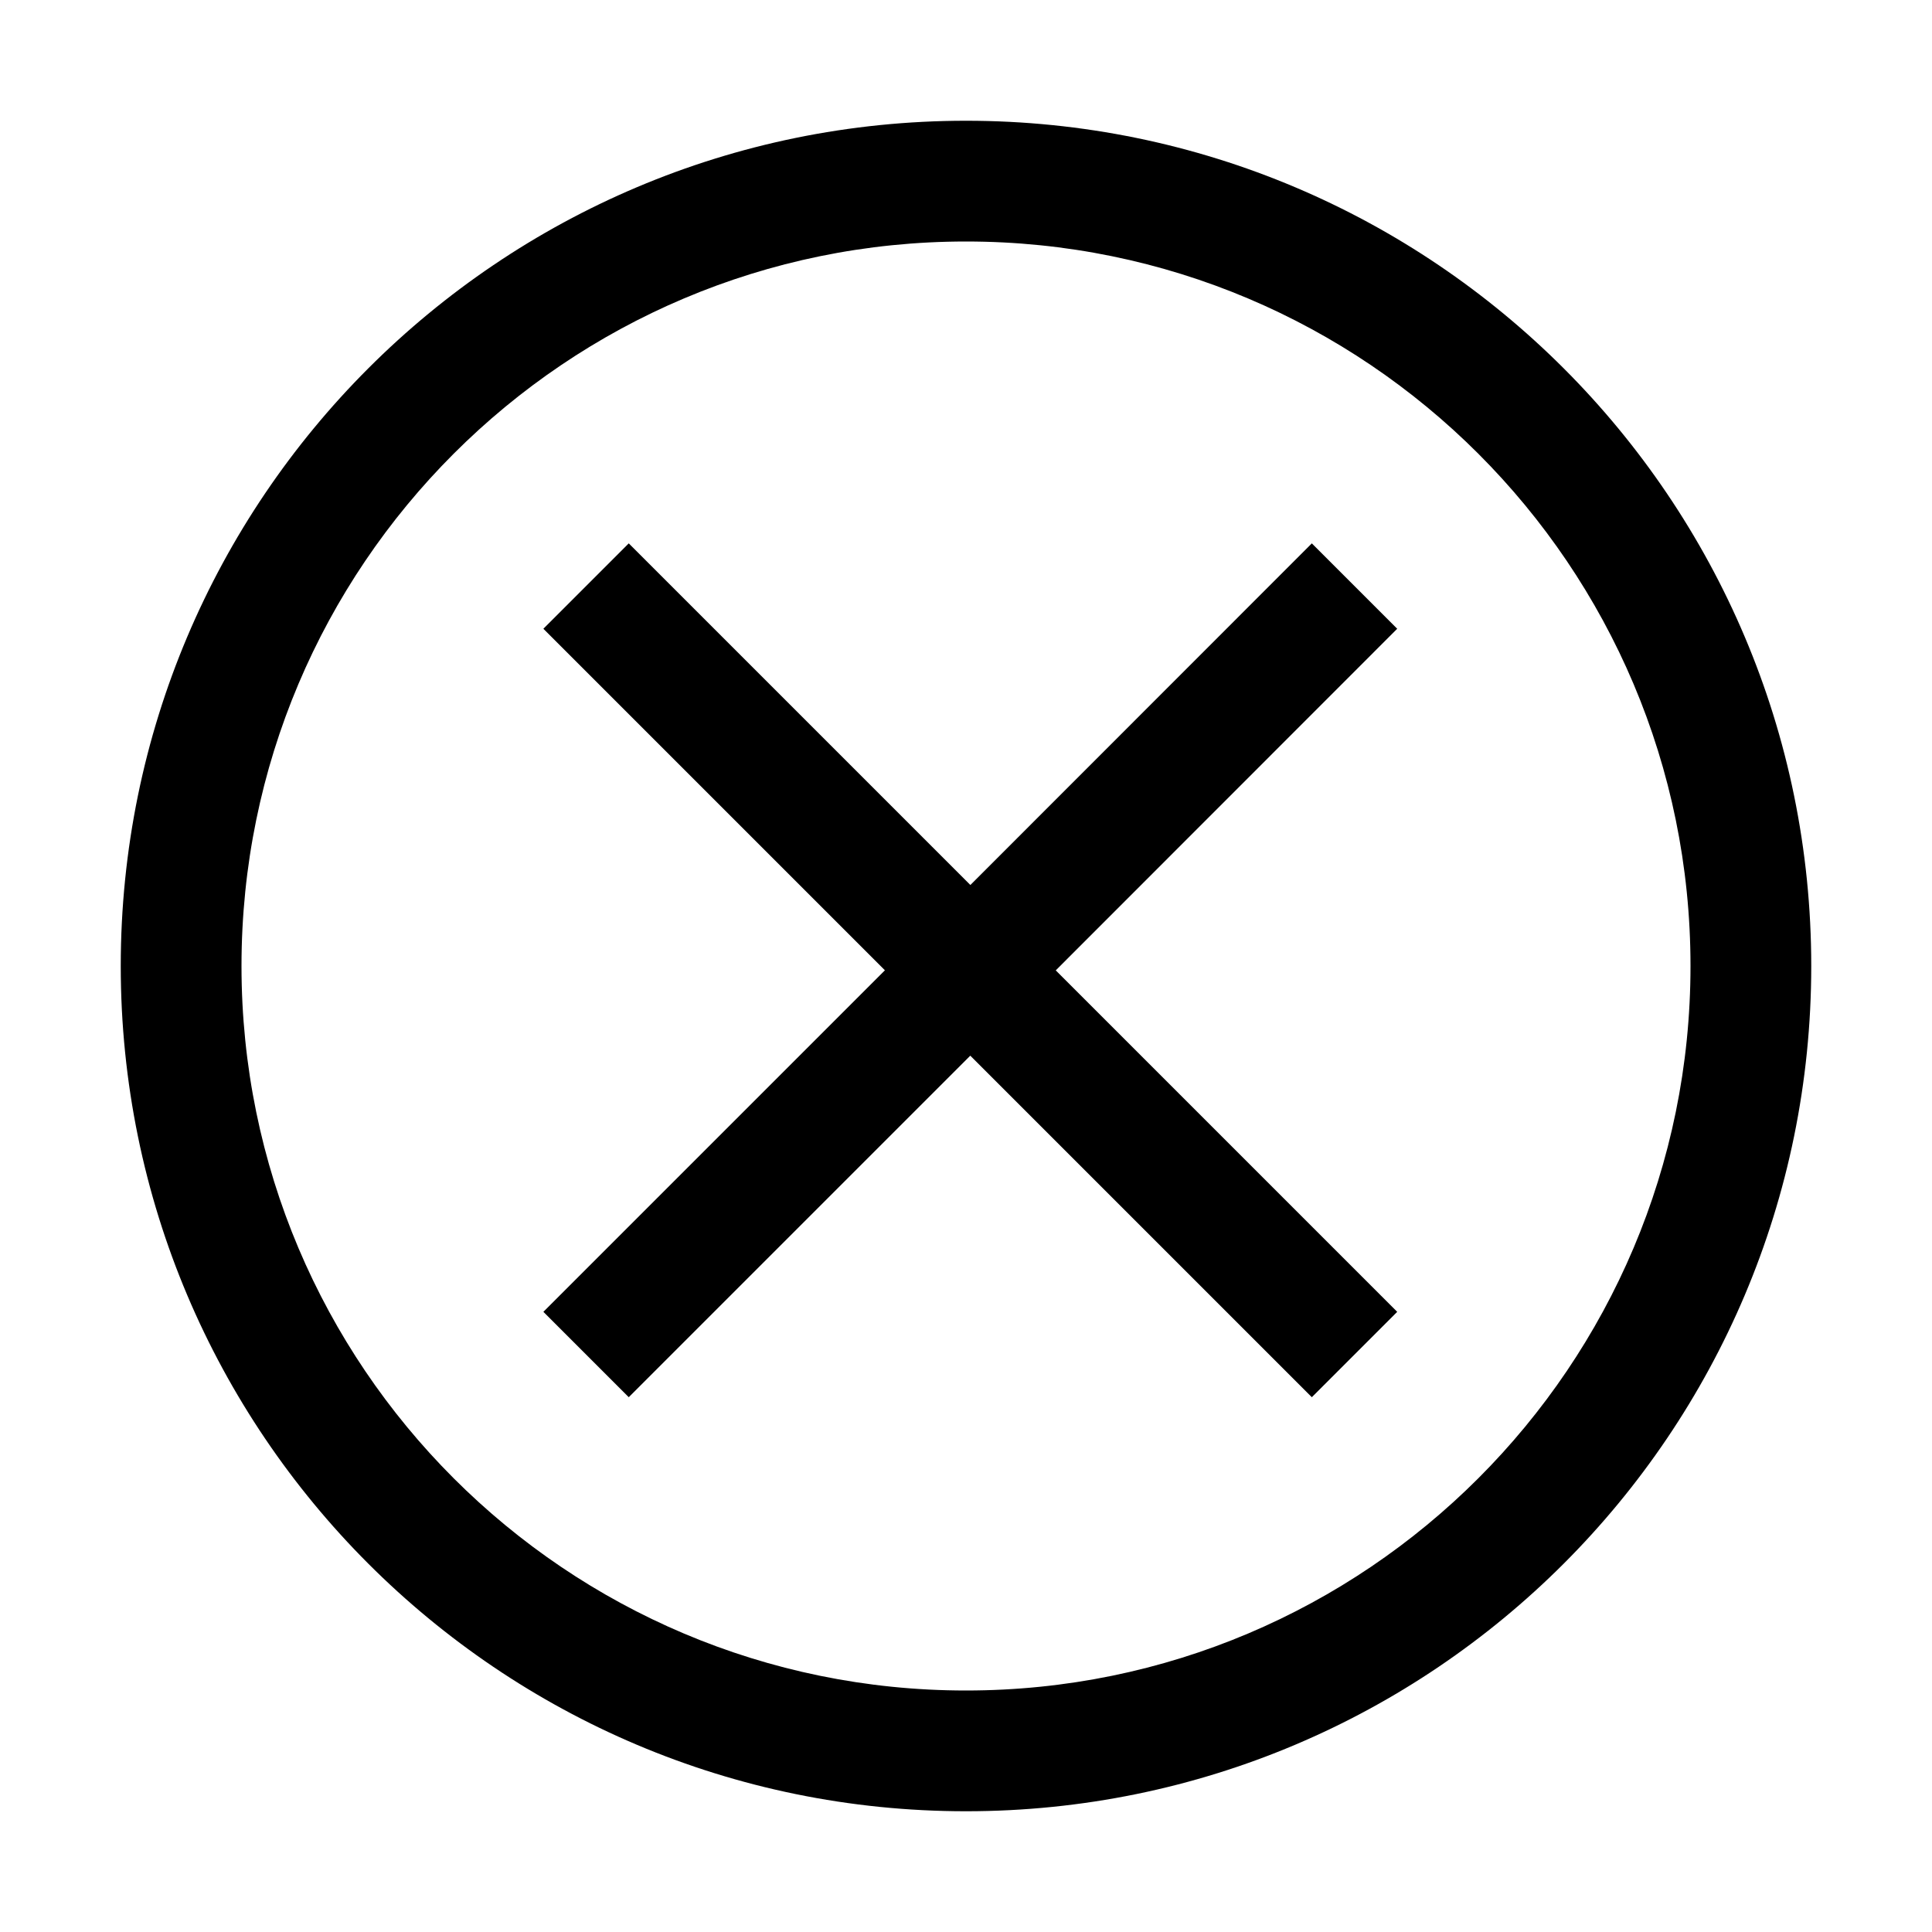
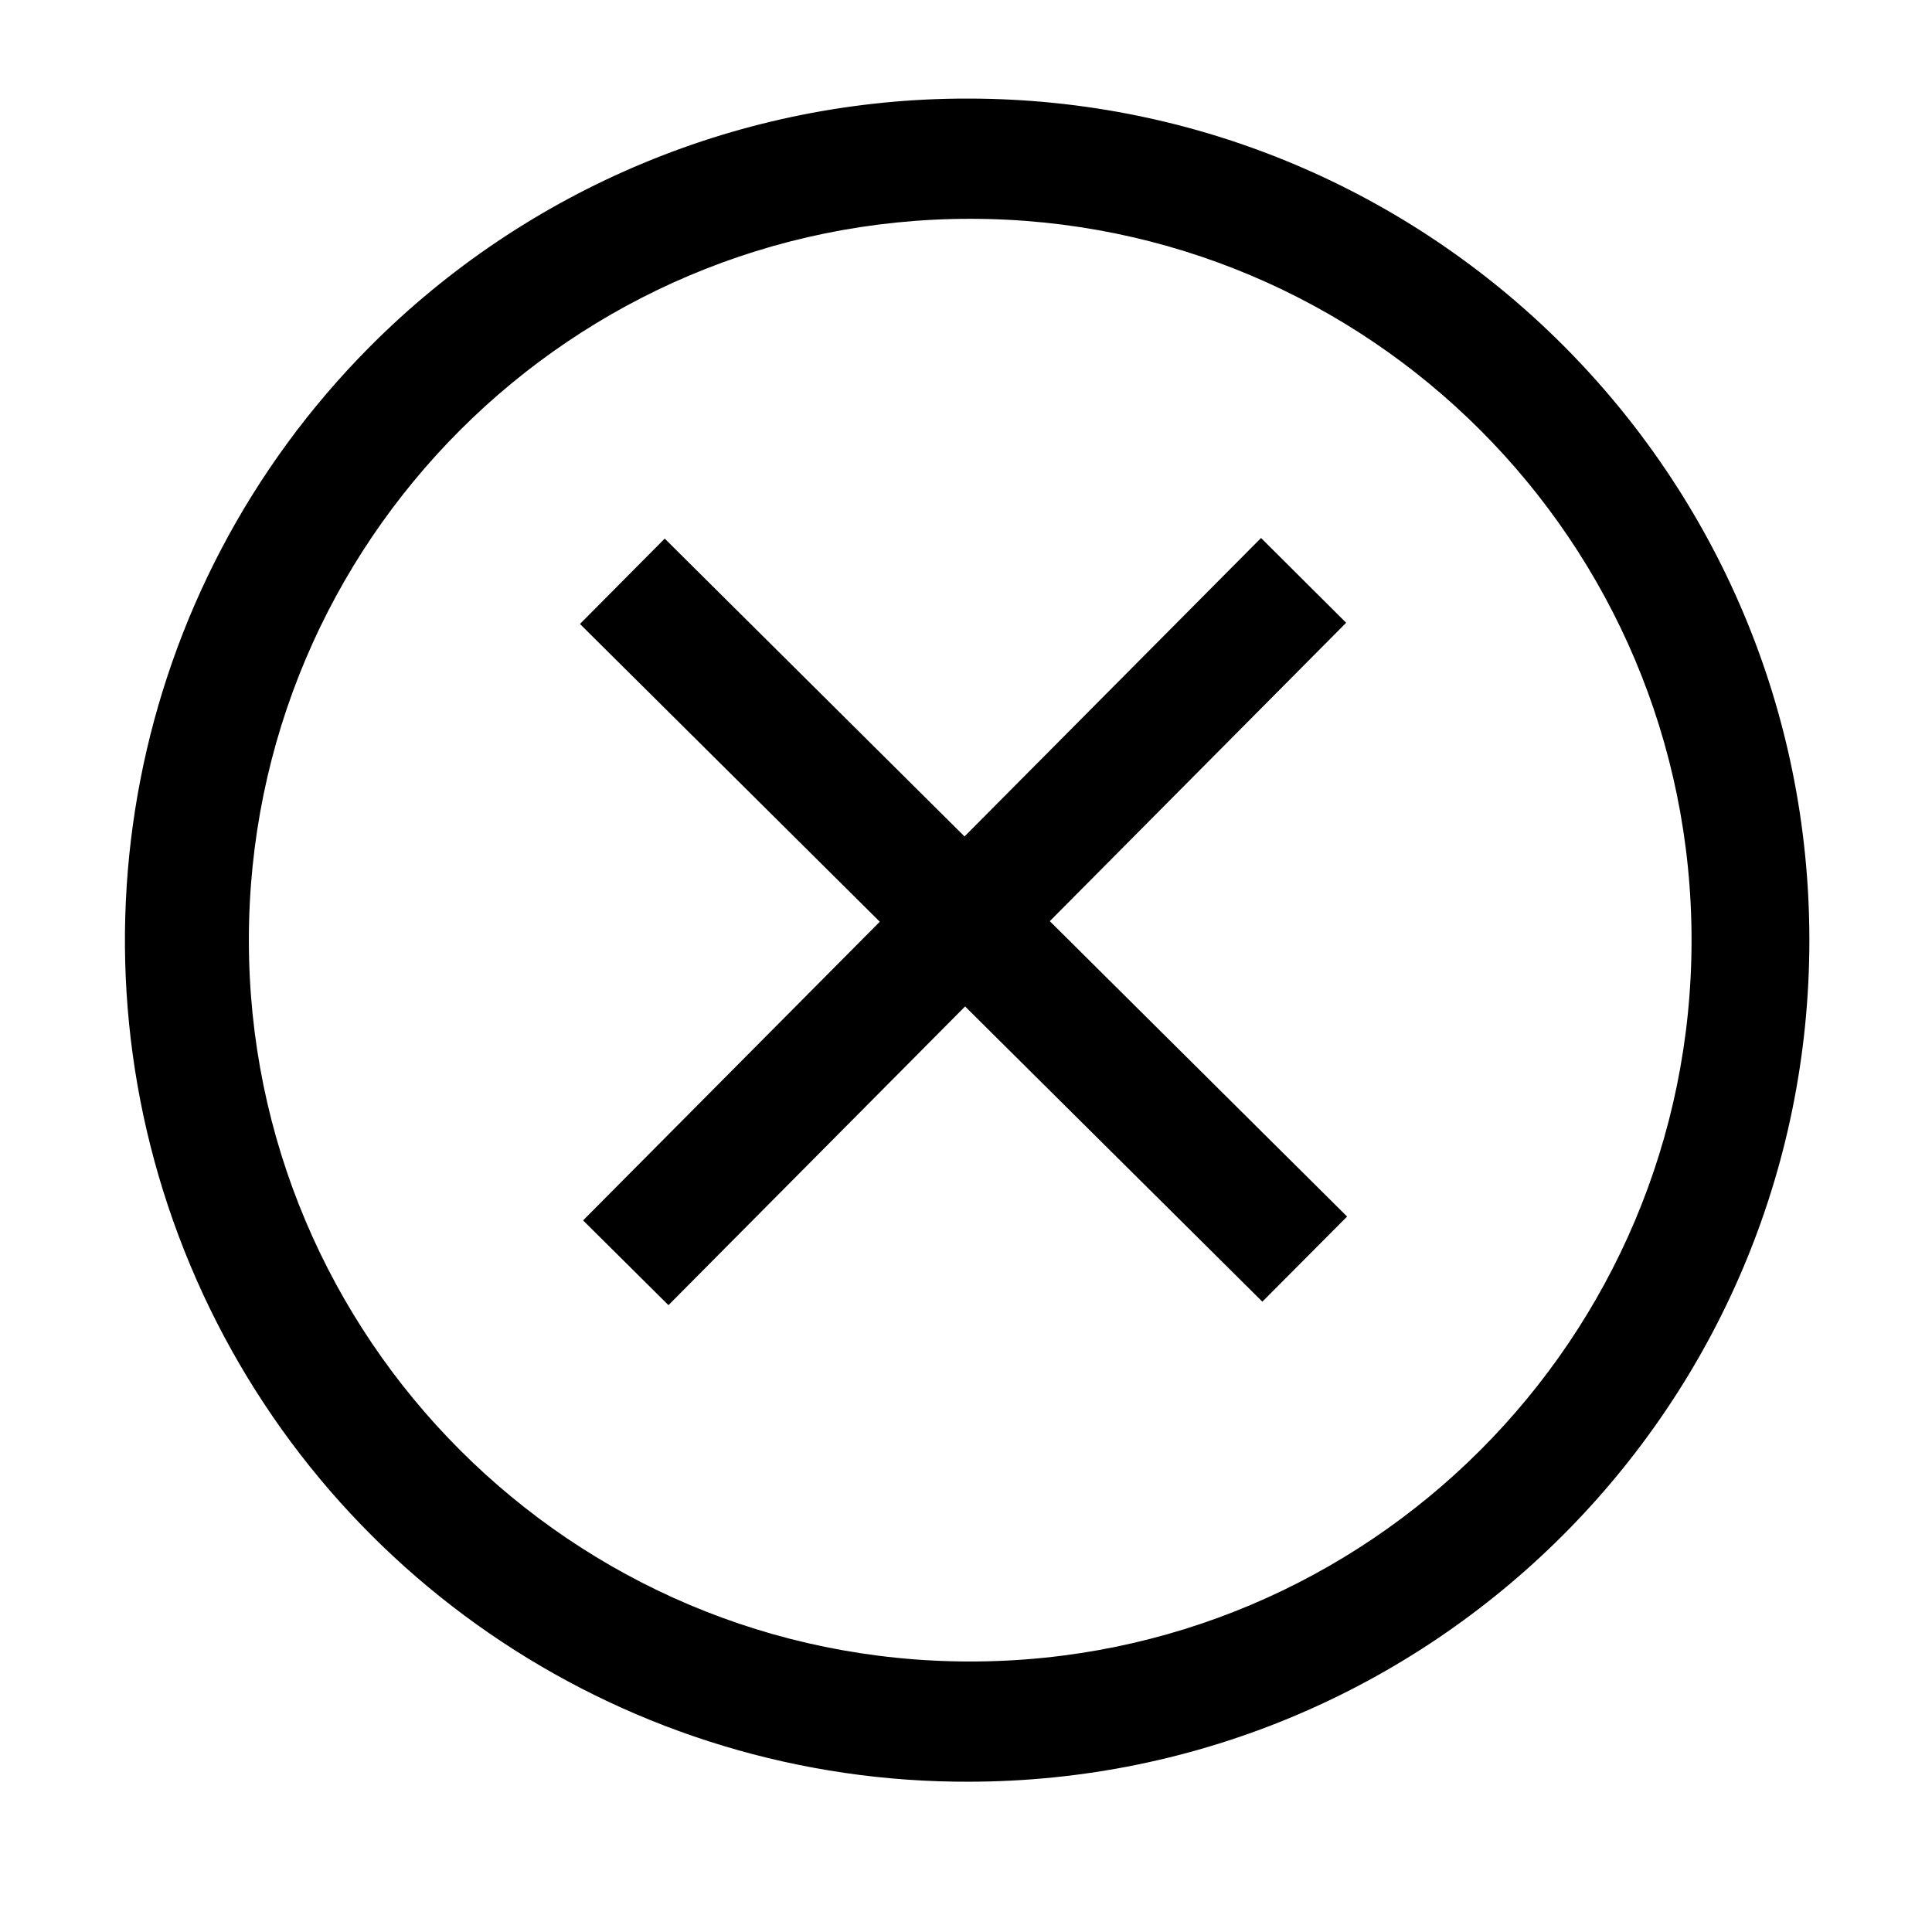
- <svg xmlns="http://www.w3.org/2000/svg" width="1024" height="1024" viewBox="0 0 1024 1024">
-   <path d="M512 64c247.424 0 448 200.576 448 448S759.424 960 512 960 64 759.424 64 512 264.576 64 512 64zm0 64c-212.077 0-384 171.923-384 384s171.923 384 384 384 384-171.923 384-384-171.923-384-384-384zm183.294 160l45.254 45.255-180.974 181.064 180.974 180.975-45.254 45.254-181.02-181.019-181.02 181.02L288 695.293l181.02-181.02L288 333.254 333.255 288l181.064 181.065L695.294 288z" fill="currentColor" />
+ <svg xmlns="http://www.w3.org/2000/svg" viewBox="0 0 1024 1024" width="30" fill="currentColor">
+   <path d="M514.23 944.348a446.049 446.049 0 01-318.606-760.194A446.049 446.049 0 01512.956 52.251 446.049 446.049 0 01959.004 498.3a446.049 446.049 0 01-446.048 446.048zm0-828.375a382.327 382.327 0 000 764.654A382.327 382.327 0 00896.558 498.3 382.327 382.327 0 00514.23 115.973z" />
+   <path d="M669.073 689.91L307.39 330.713l44.924-45.242 361.681 359.324z" />
+   <path d="M713.486 330.076L354.29 691.758l-45.242-44.924 359.324-361.682z" />
</svg>
